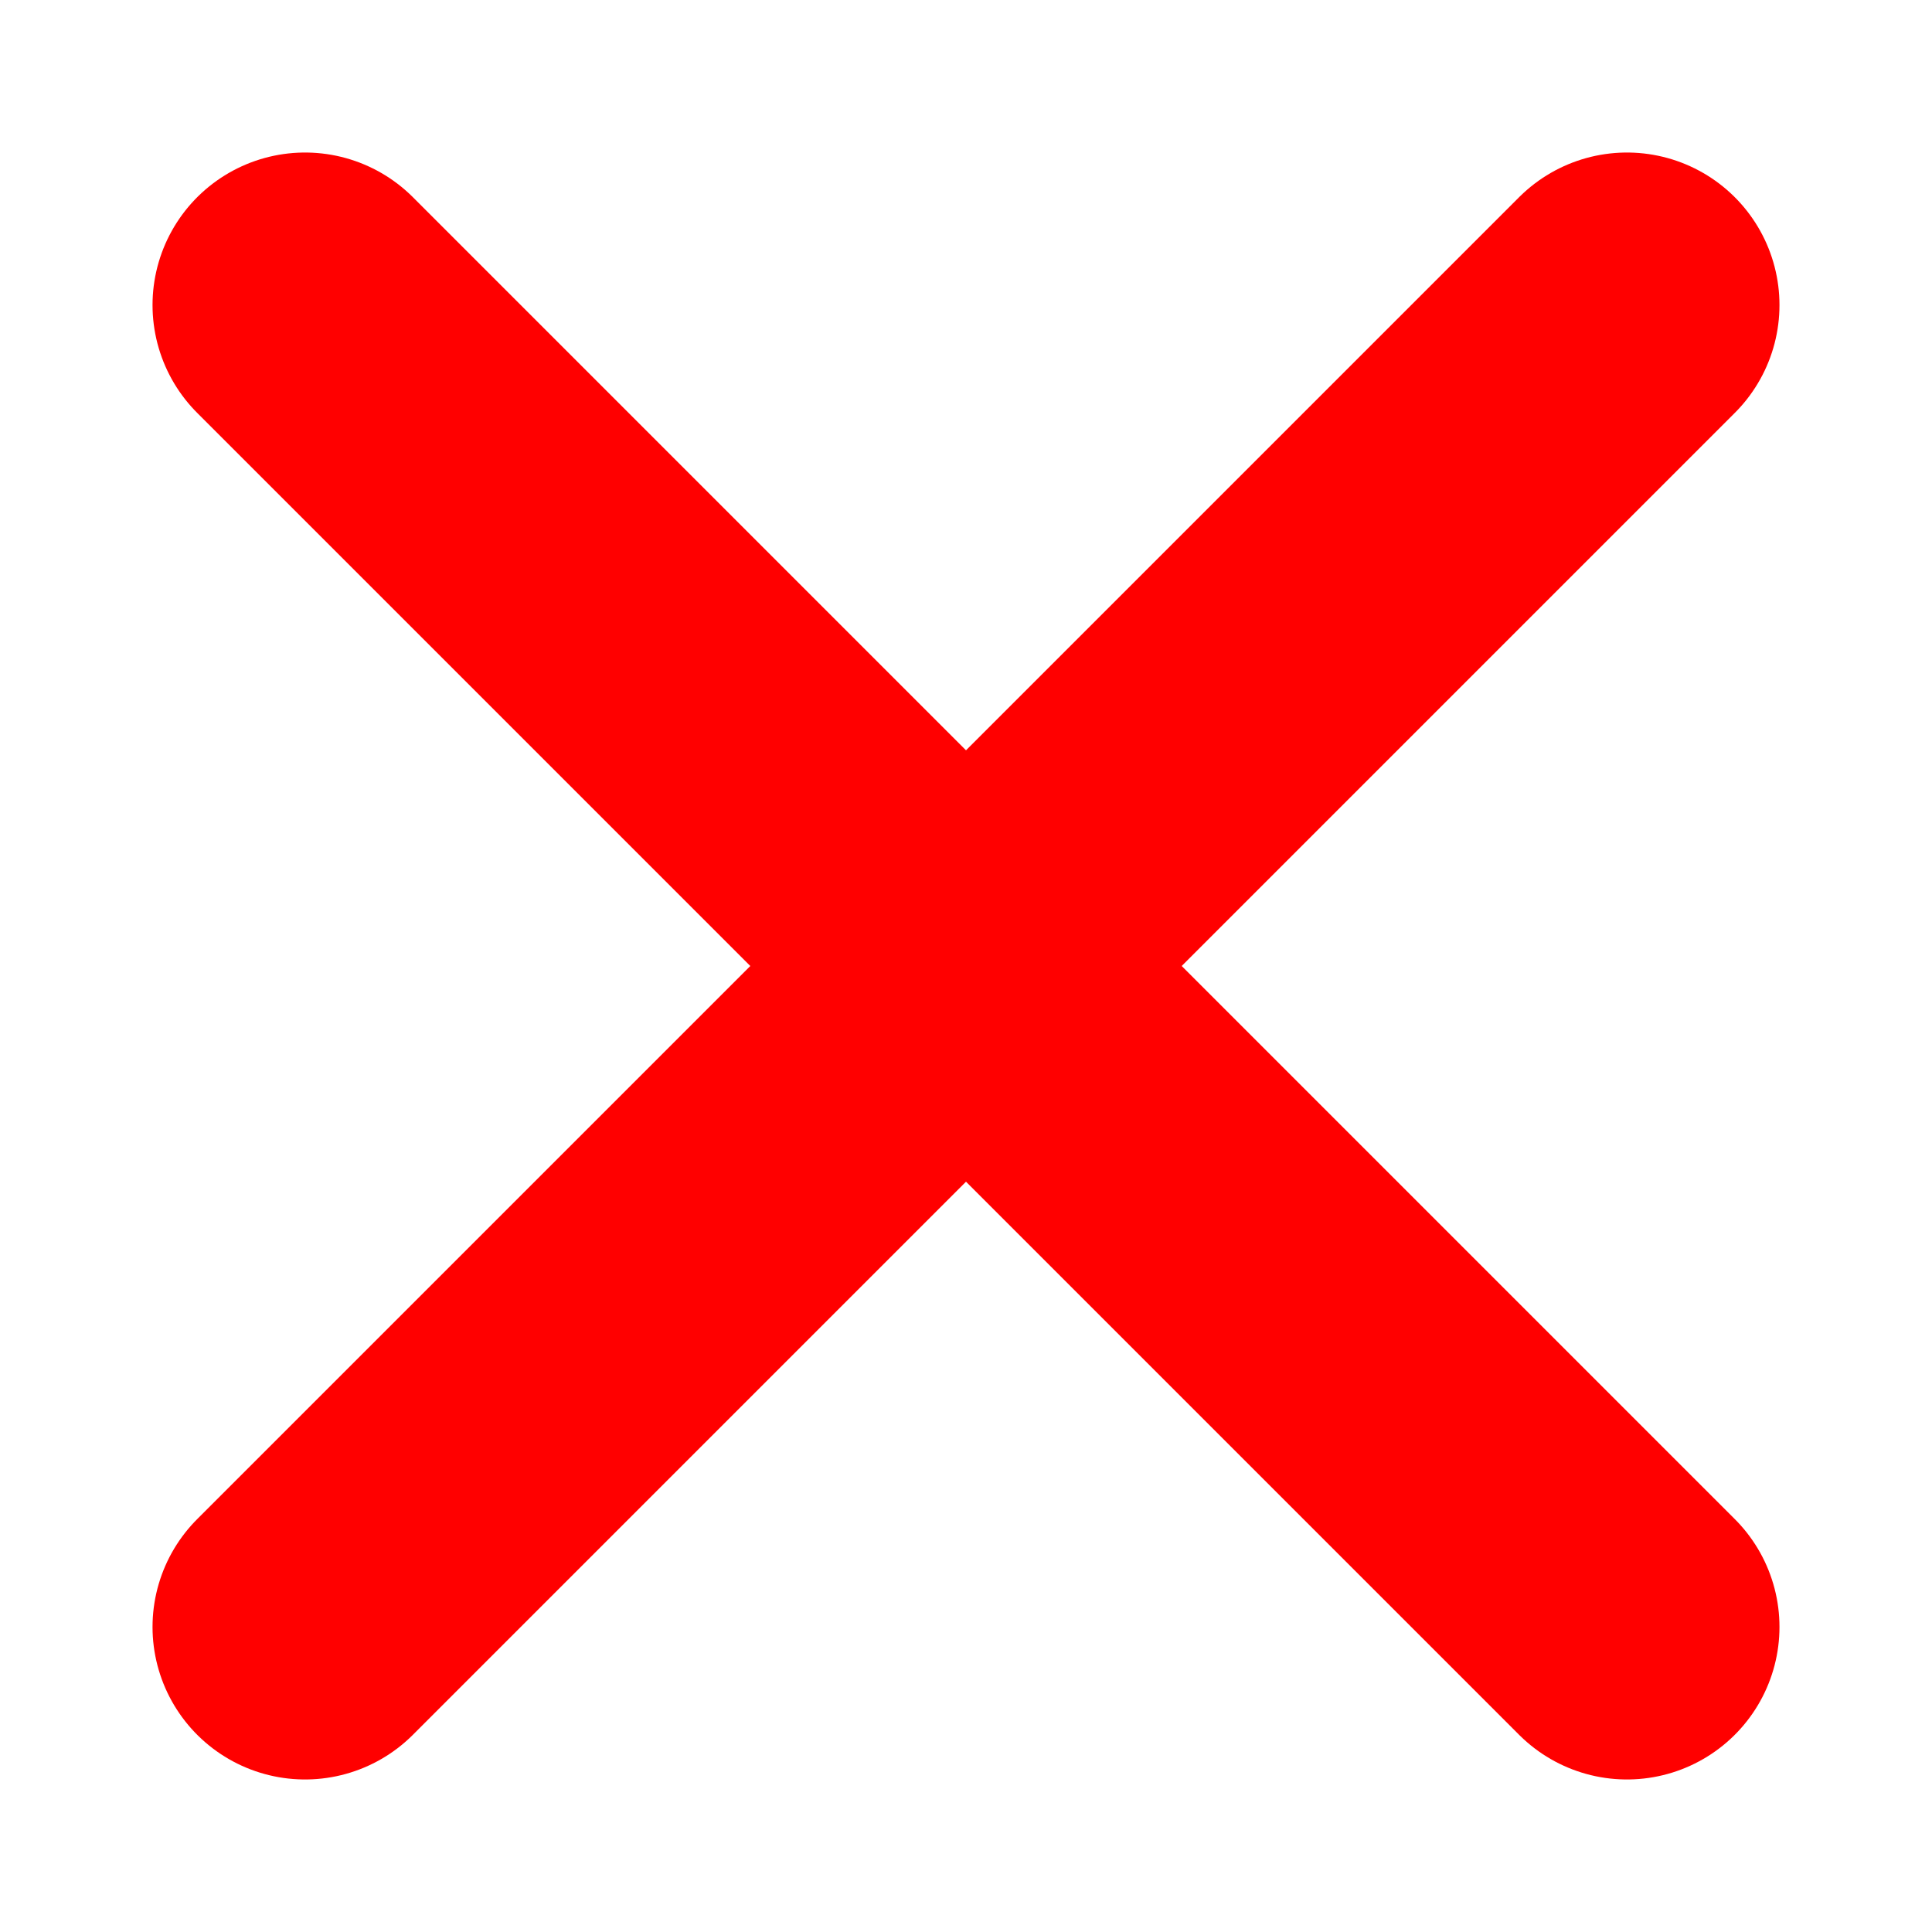
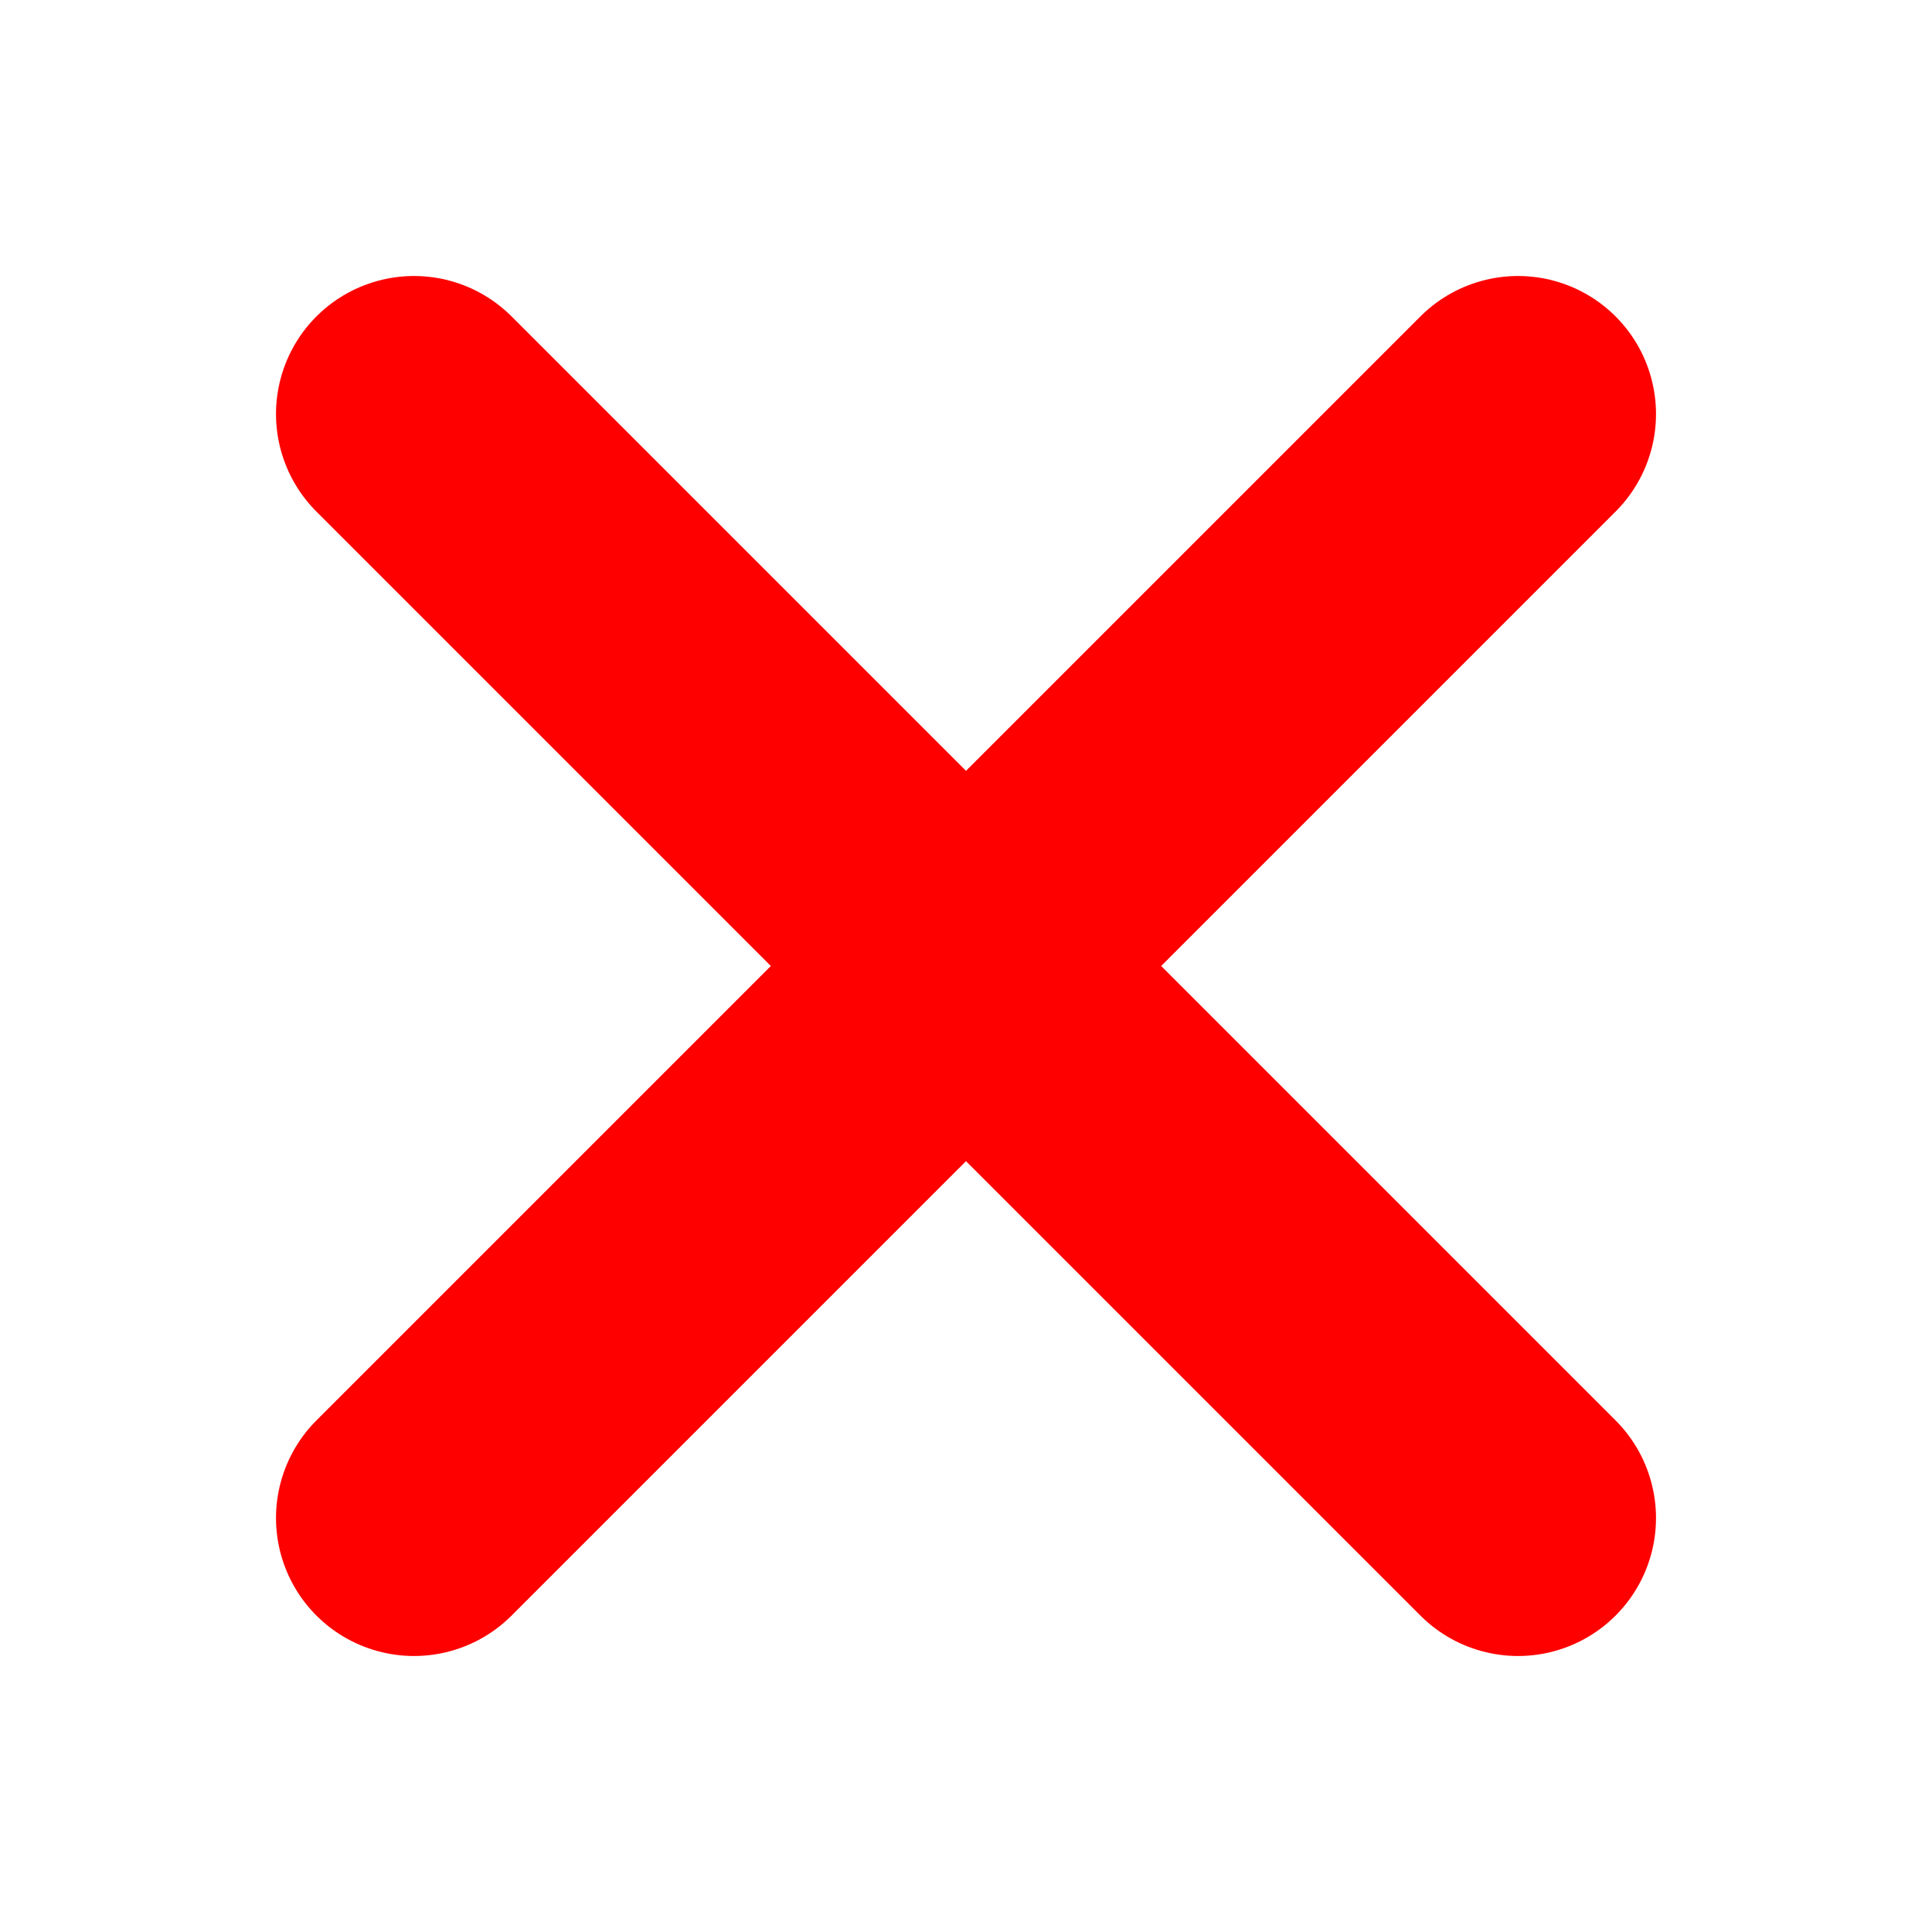
- <svg xmlns="http://www.w3.org/2000/svg" version="1.1" width="20px" height="20px" viewBox="0 0 19 19">
+ <svg xmlns="http://www.w3.org/2000/svg" version="1.1" width="15px" height="15px" viewBox="0 0 14 14">
  <defs />
  <g>
    <g>
-       <path d="M 3 16 L 16 3" fill="none" stroke="#ff0000" stroke-width="3" stroke-linecap="round" />
+       <path d="M 3 11 L 11 3" fill="none" stroke="#ff0000" stroke-width="2" stroke-linecap="round" />
    </g>
    <g>
-       <path d="M 3 3 L 16 16" fill="none" stroke="#ff0000" stroke-width="3" stroke-linecap="round" />
+       <path d="M 3 3 L 11 11" fill="none" stroke="#ff0000" stroke-width="2" stroke-linecap="round" />
    </g>
  </g>
</svg>
